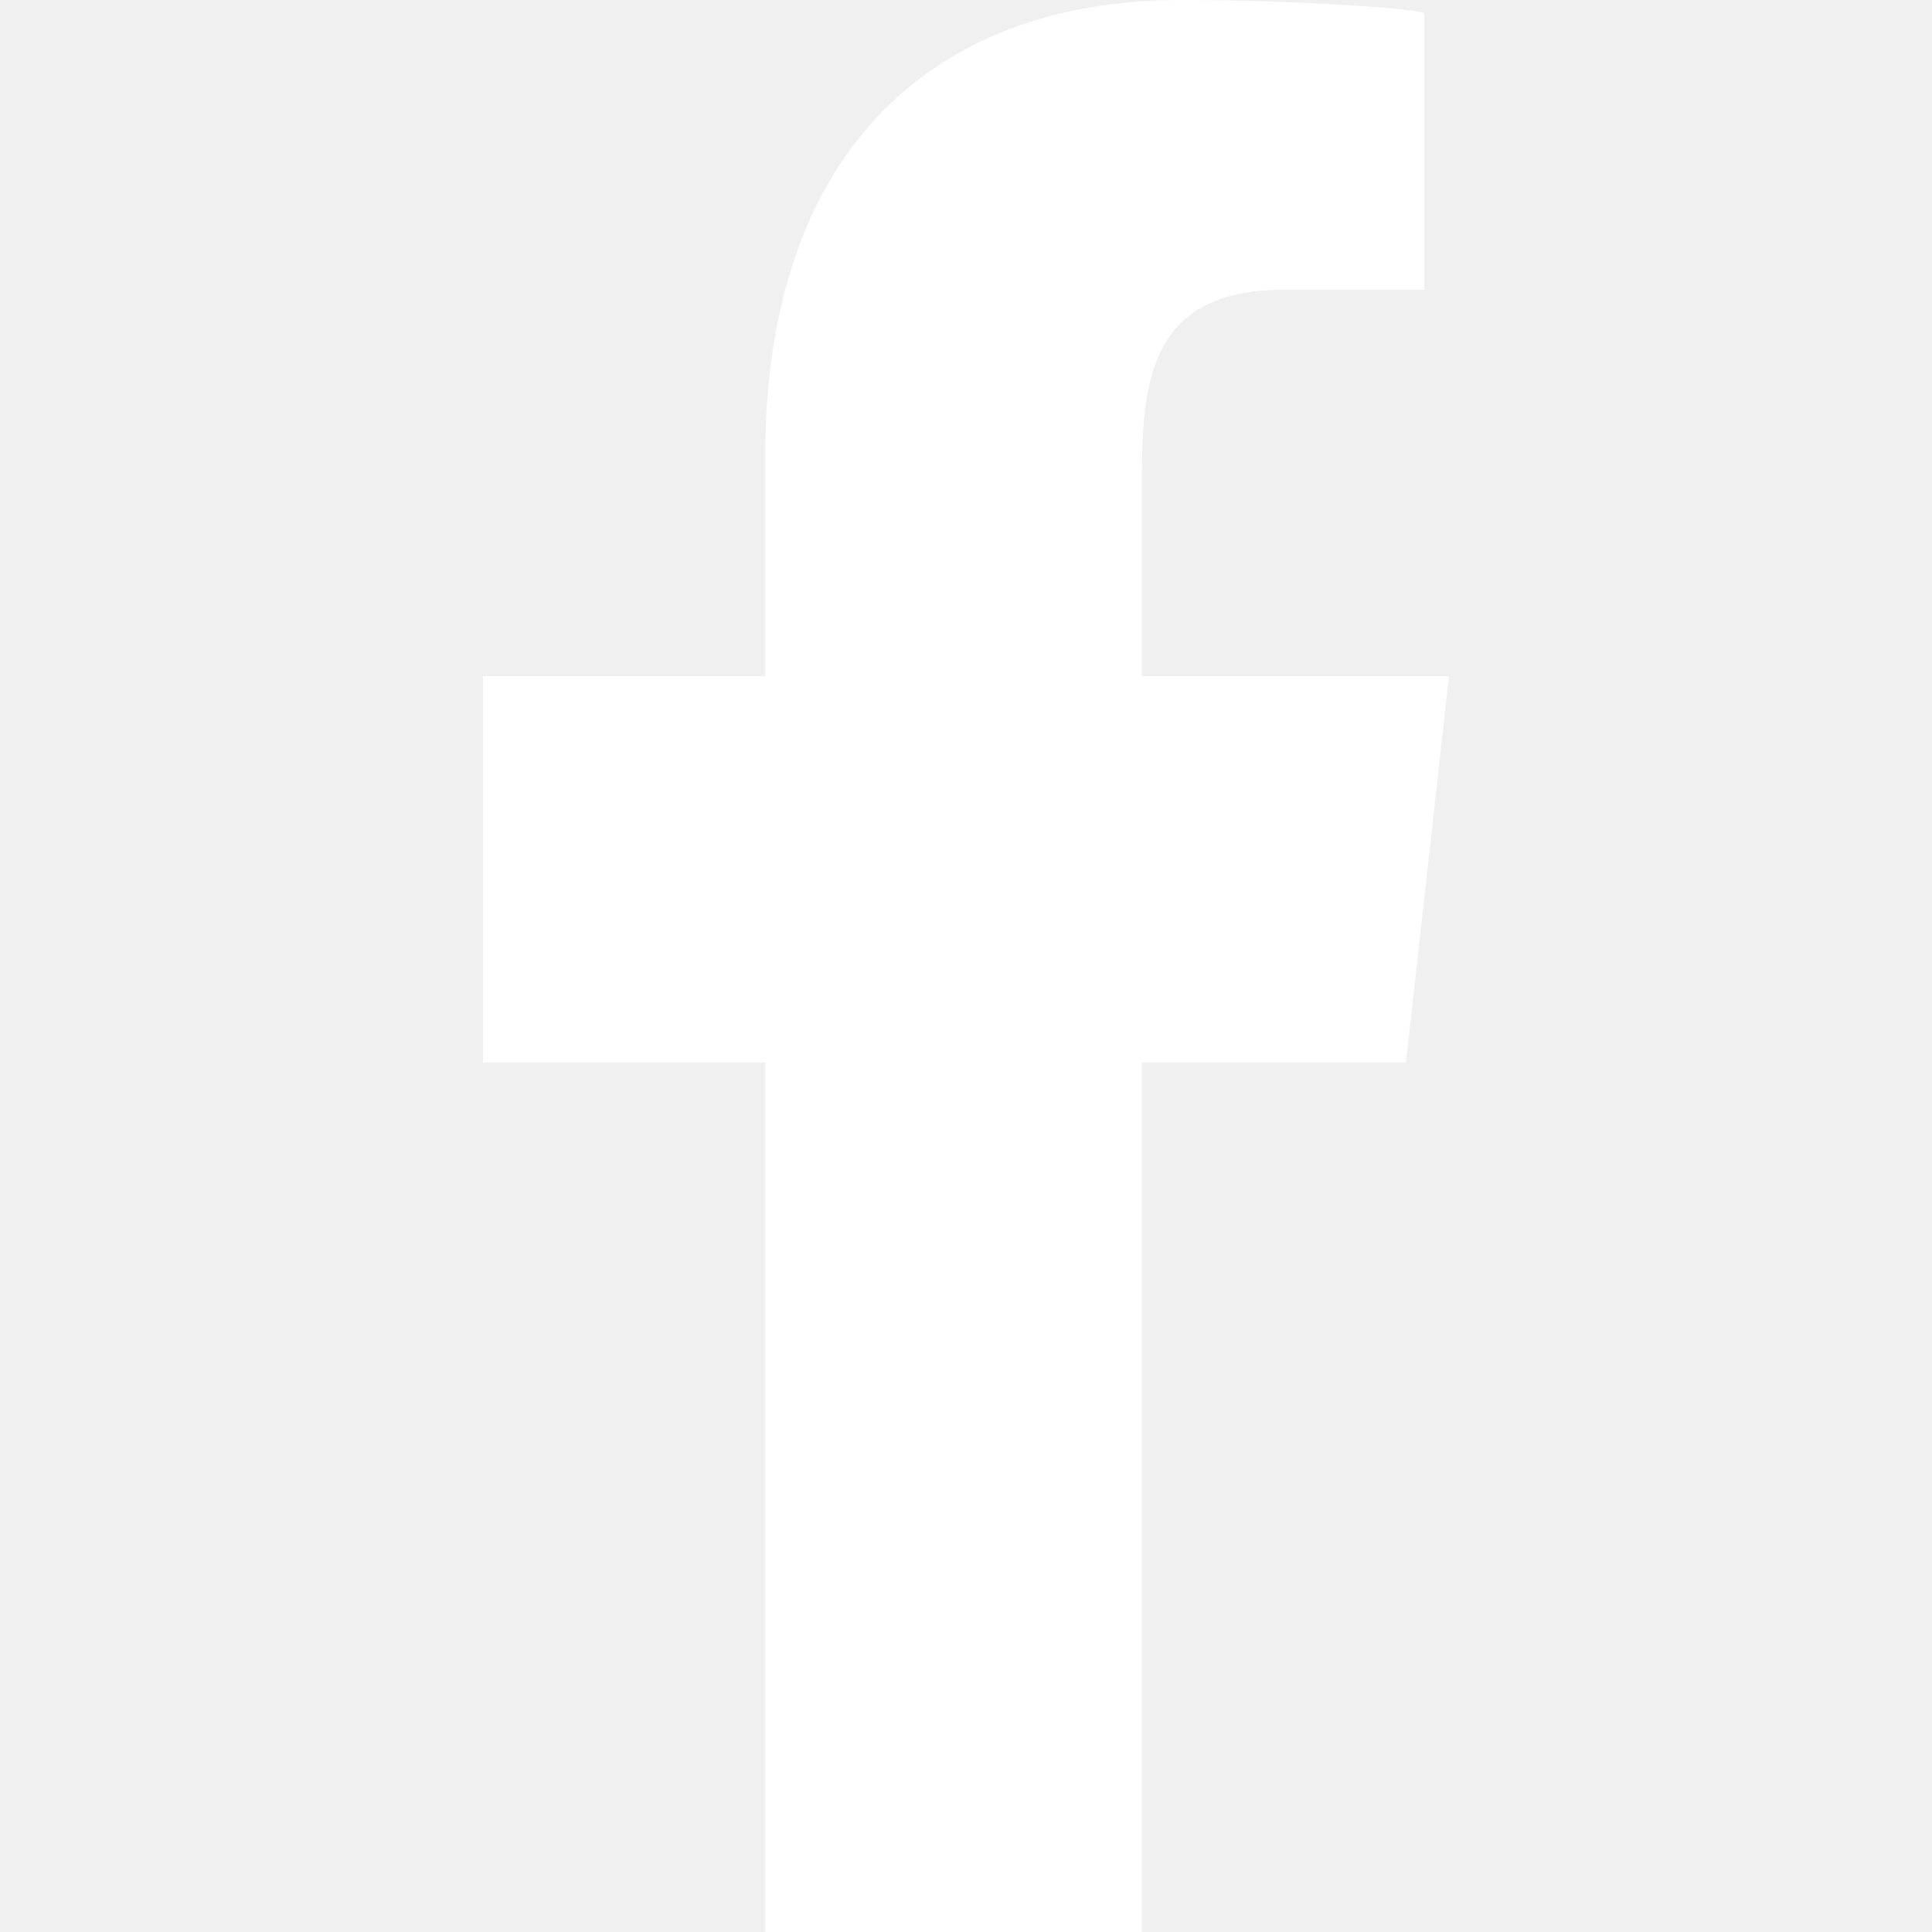
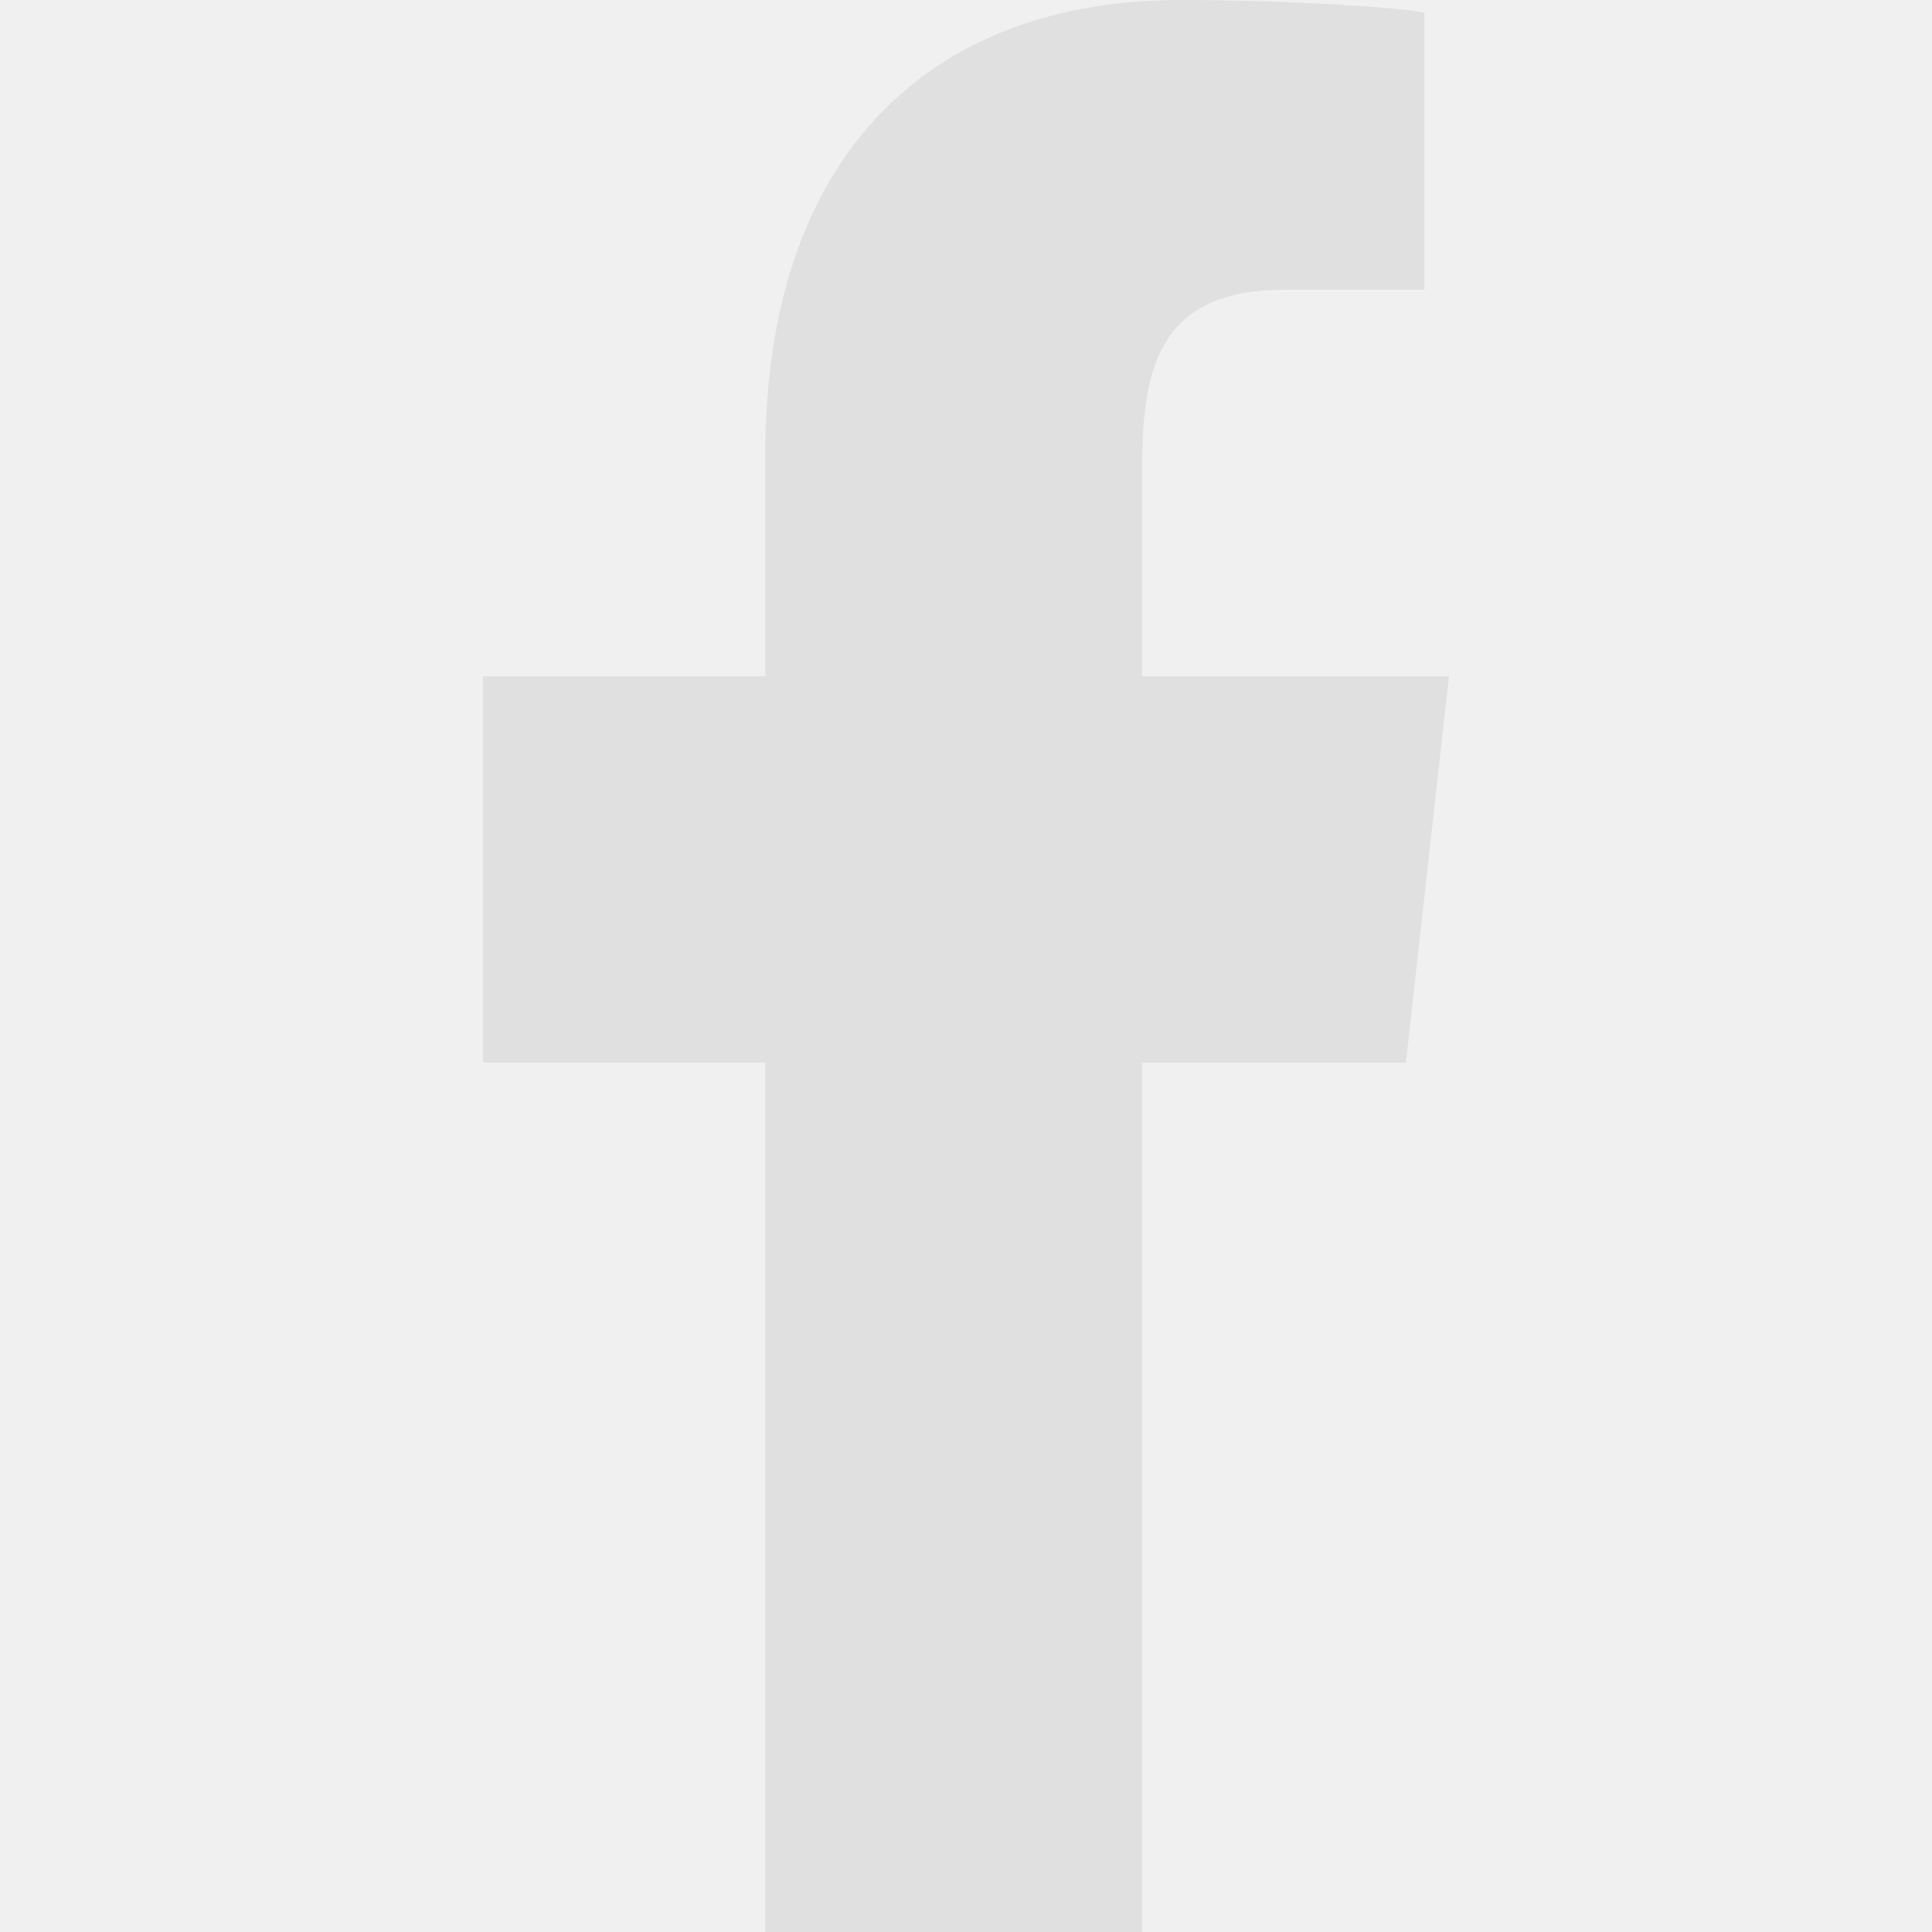
<svg xmlns="http://www.w3.org/2000/svg" width="36px" height="36px" viewBox="-5 0 20 20" version="1.1">
  <defs>

</defs>
  <g id="Page-1" stroke="none" stroke-width="1" fill="none" fill-rule="evenodd">
-     <g id="Dribbble-Light-Preview" transform="translate(-385, -7399)" fill="#ffffff">
+     <g id="Dribbble-Light-Preview" transform="translate(-385, -7399)" fill="#e0e0e0">
      <g id="icons" transform="translate(56, 160)">
        <path d="M335.821,7259 L335.821,7250 L338.554,7250 L339,7246 L335.821,7246 L335.821,7244.052 C335.821,7243.022 335.848,7242 337.287,7242 L338.745,7242 L338.745,7239.14 C338.745,7239.097 337.492,7239 336.226,7239 C333.58,7239 331.923,7240.657 331.923,7243.7 L331.923,7246 L329,7246 L329,7250 L331.923,7250 L331.923,7259 L335.821,7259 Z" id="facebook-[#176]">

</path>
      </g>
    </g>
  </g>
</svg>
